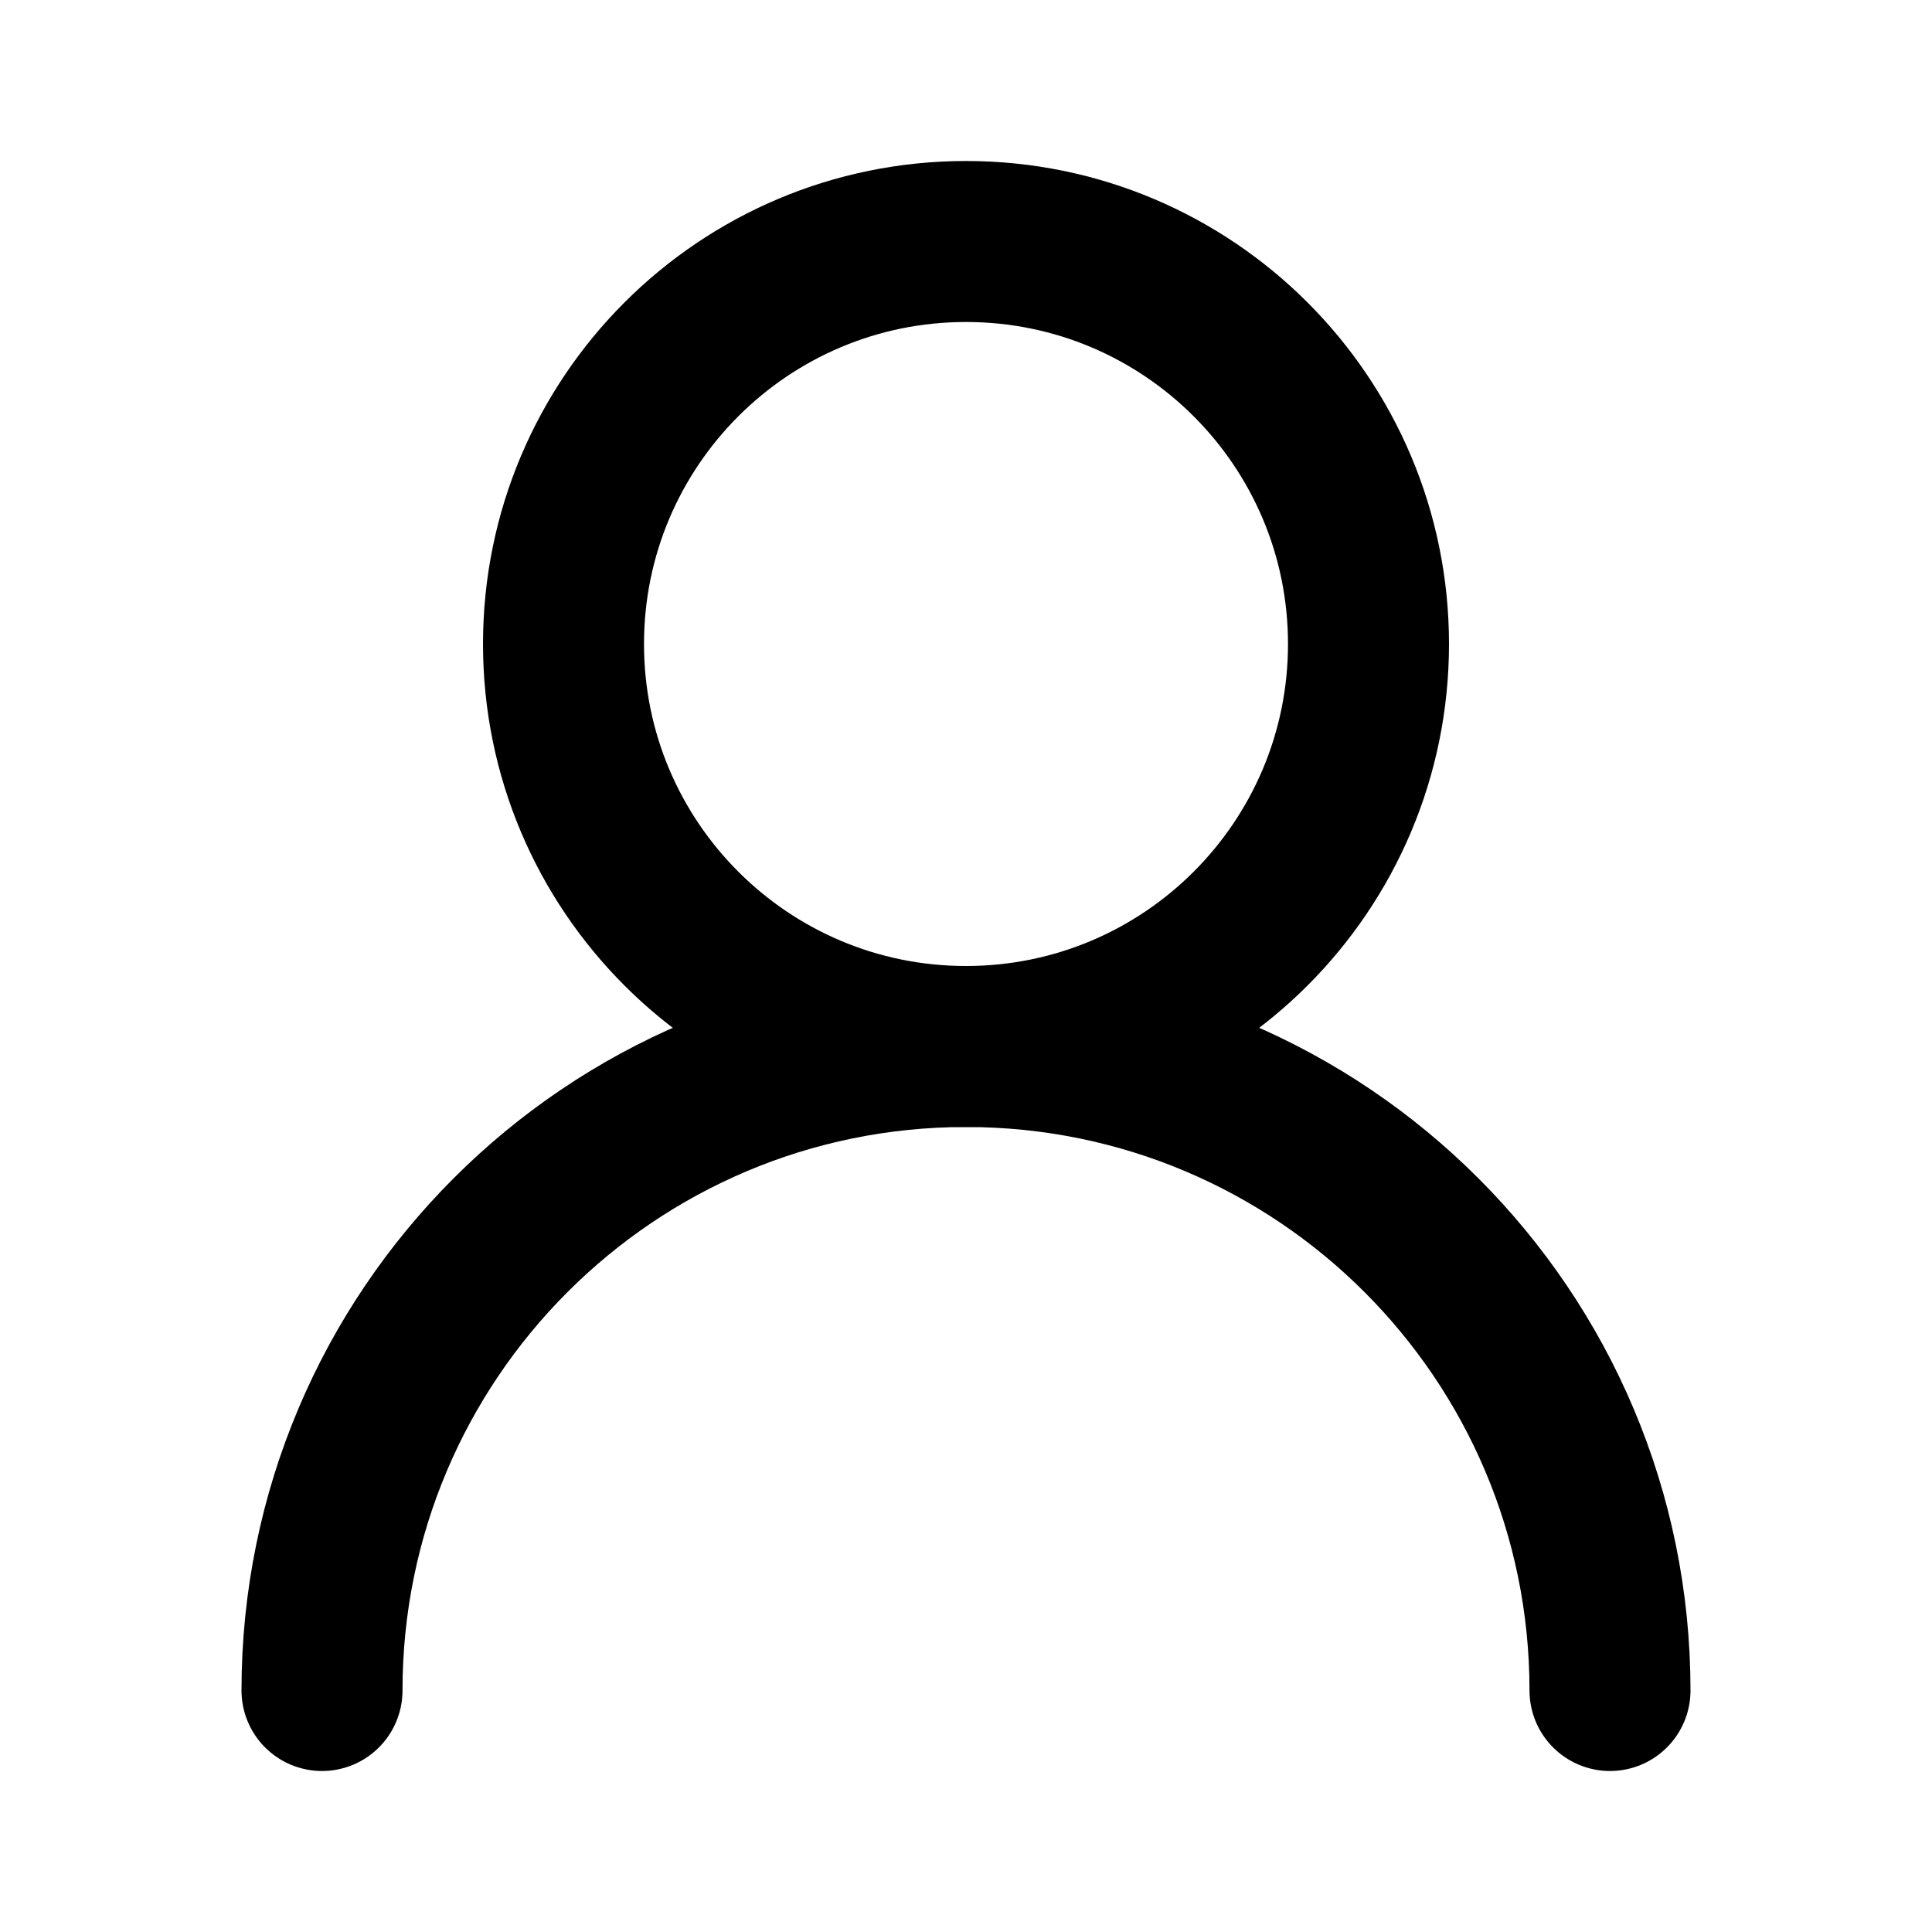
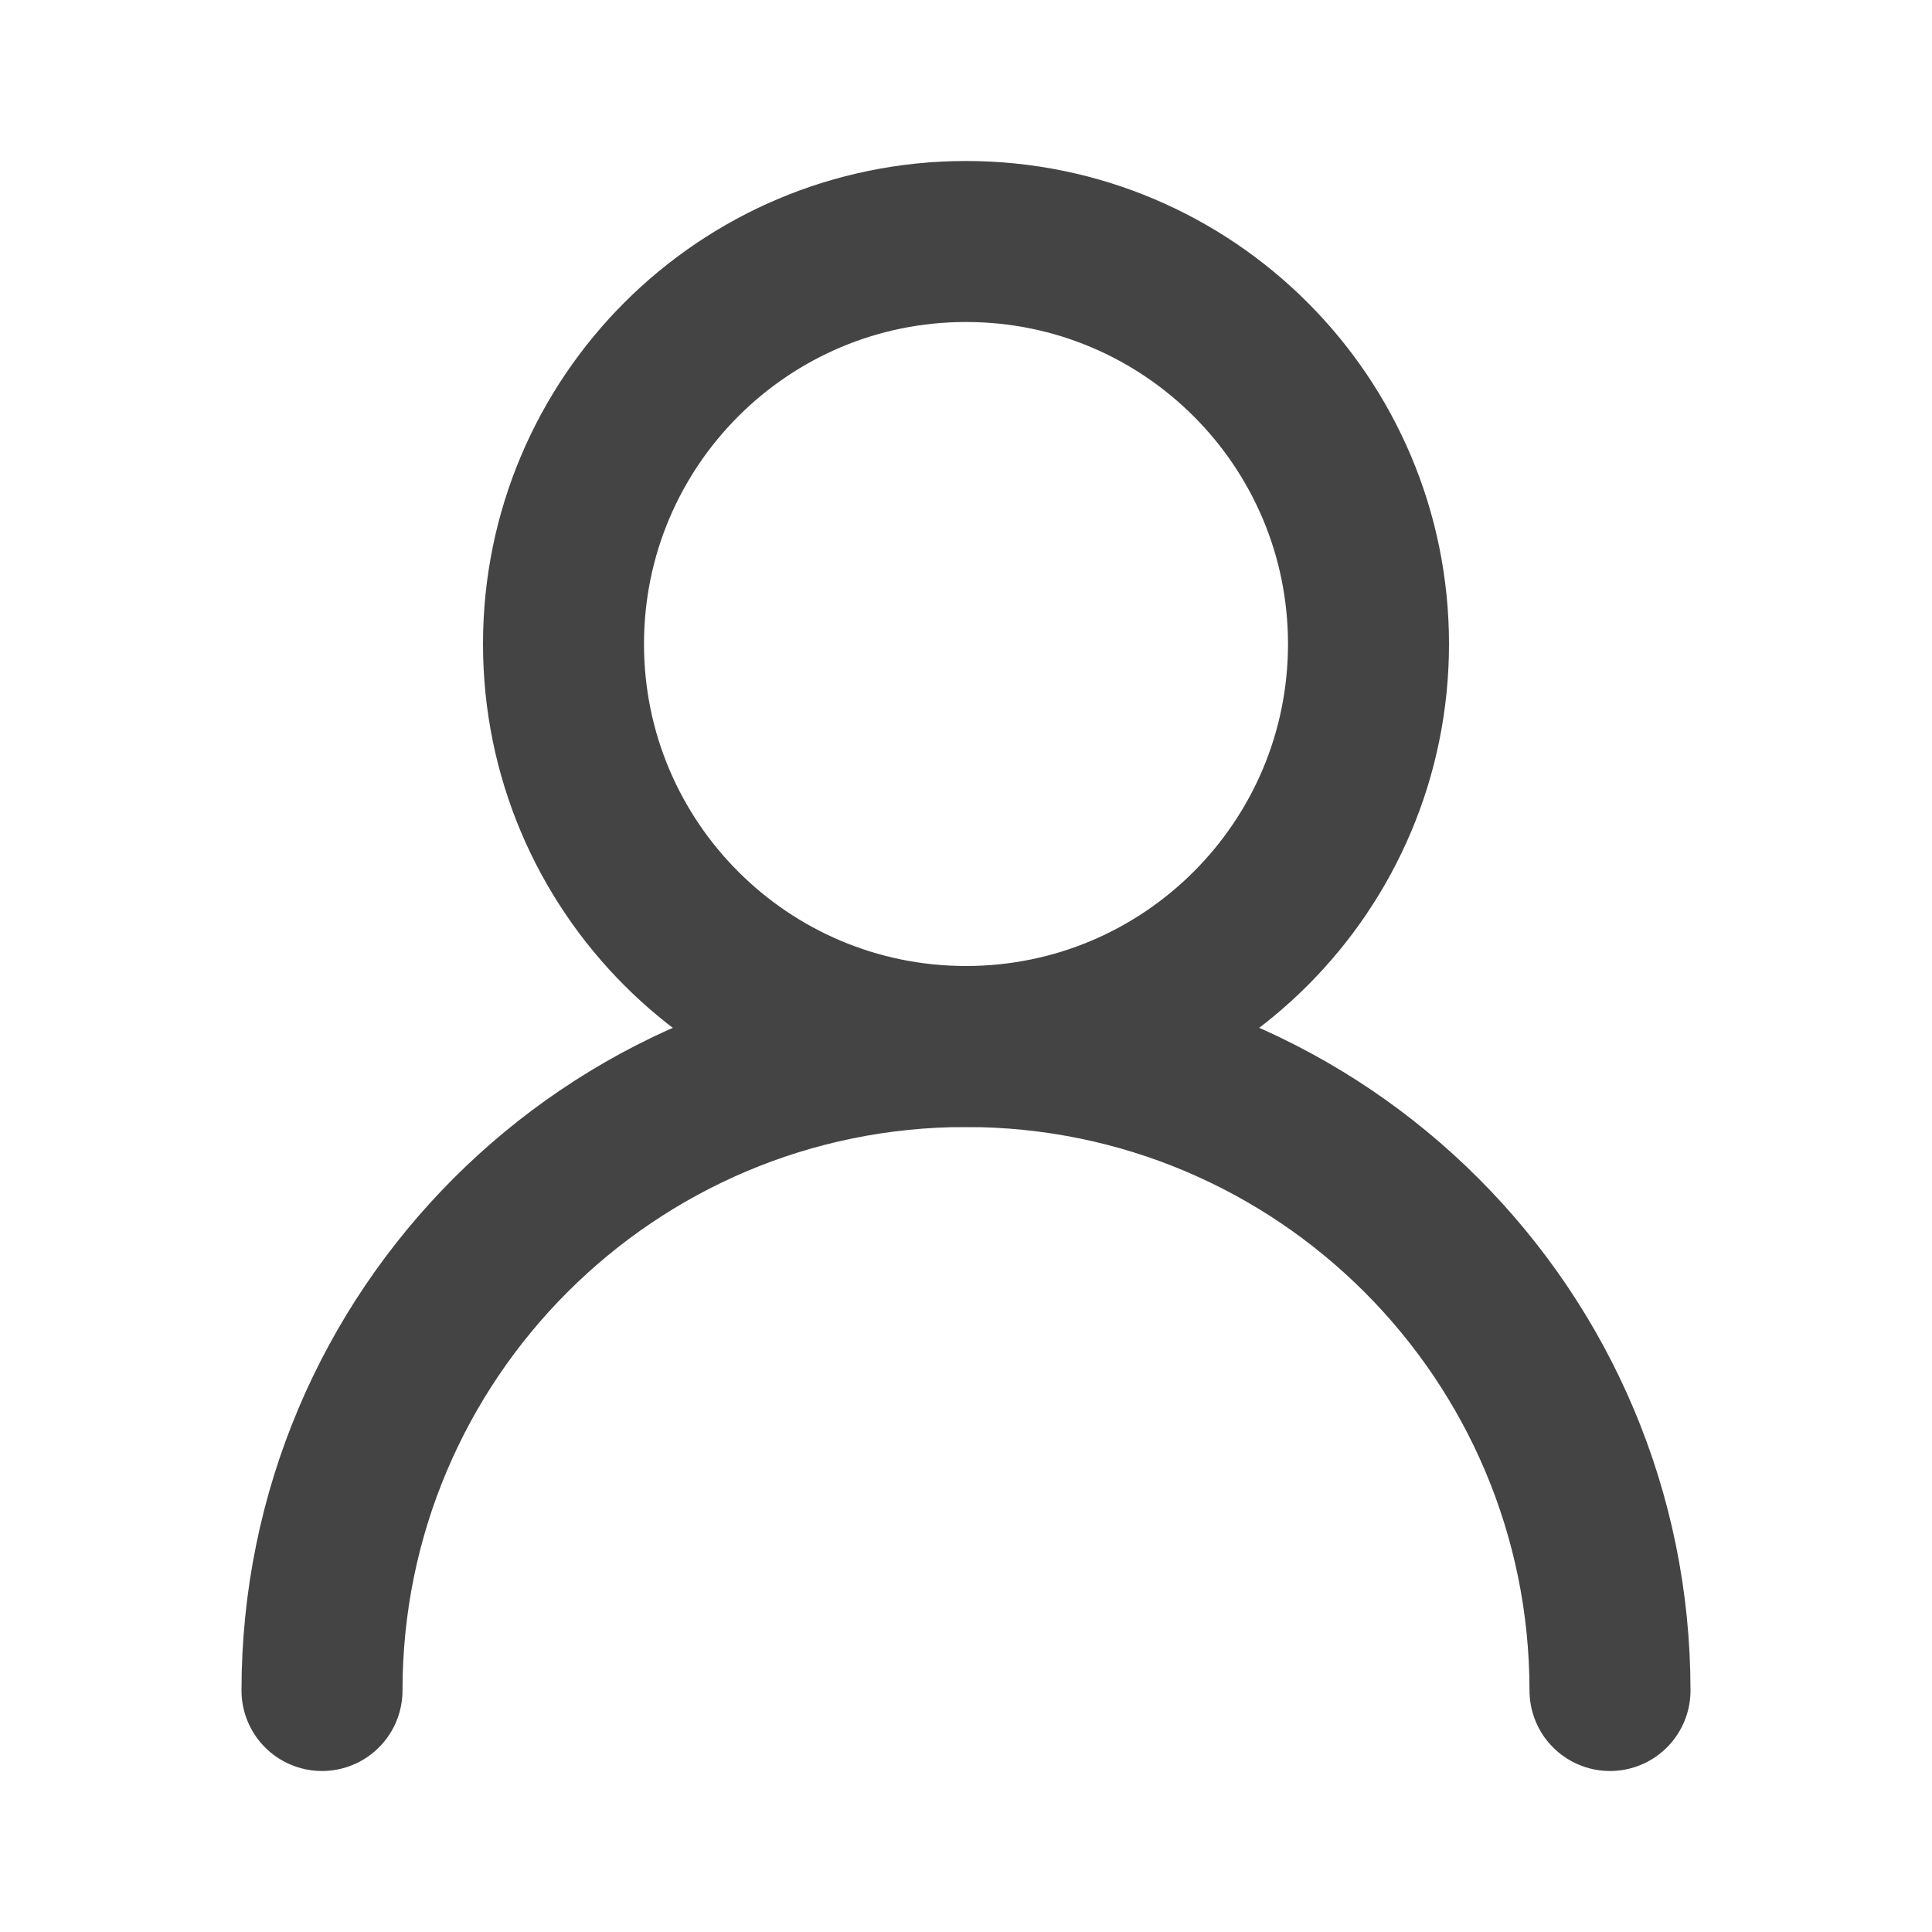
- <svg xmlns="http://www.w3.org/2000/svg" width="24" height="24" viewBox="0 0 24 24" fill="none" stroke="#000000" stroke-width="2" stroke-linecap="round" stroke-linejoin="round" class="lucide lucide-user-round-icon lucide-user-round">
+ <svg xmlns="http://www.w3.org/2000/svg" width="24" height="24" viewBox="0 0 24 24" fill="none" stroke="#444444" stroke-width="2" stroke-linecap="round" stroke-linejoin="round" class="lucide lucide-user-round-icon lucide-user-round">
  <circle cx="12" cy="8" r="5" />
  <path d="M20 21a8 8 0 0 0-16 0" />
</svg>
